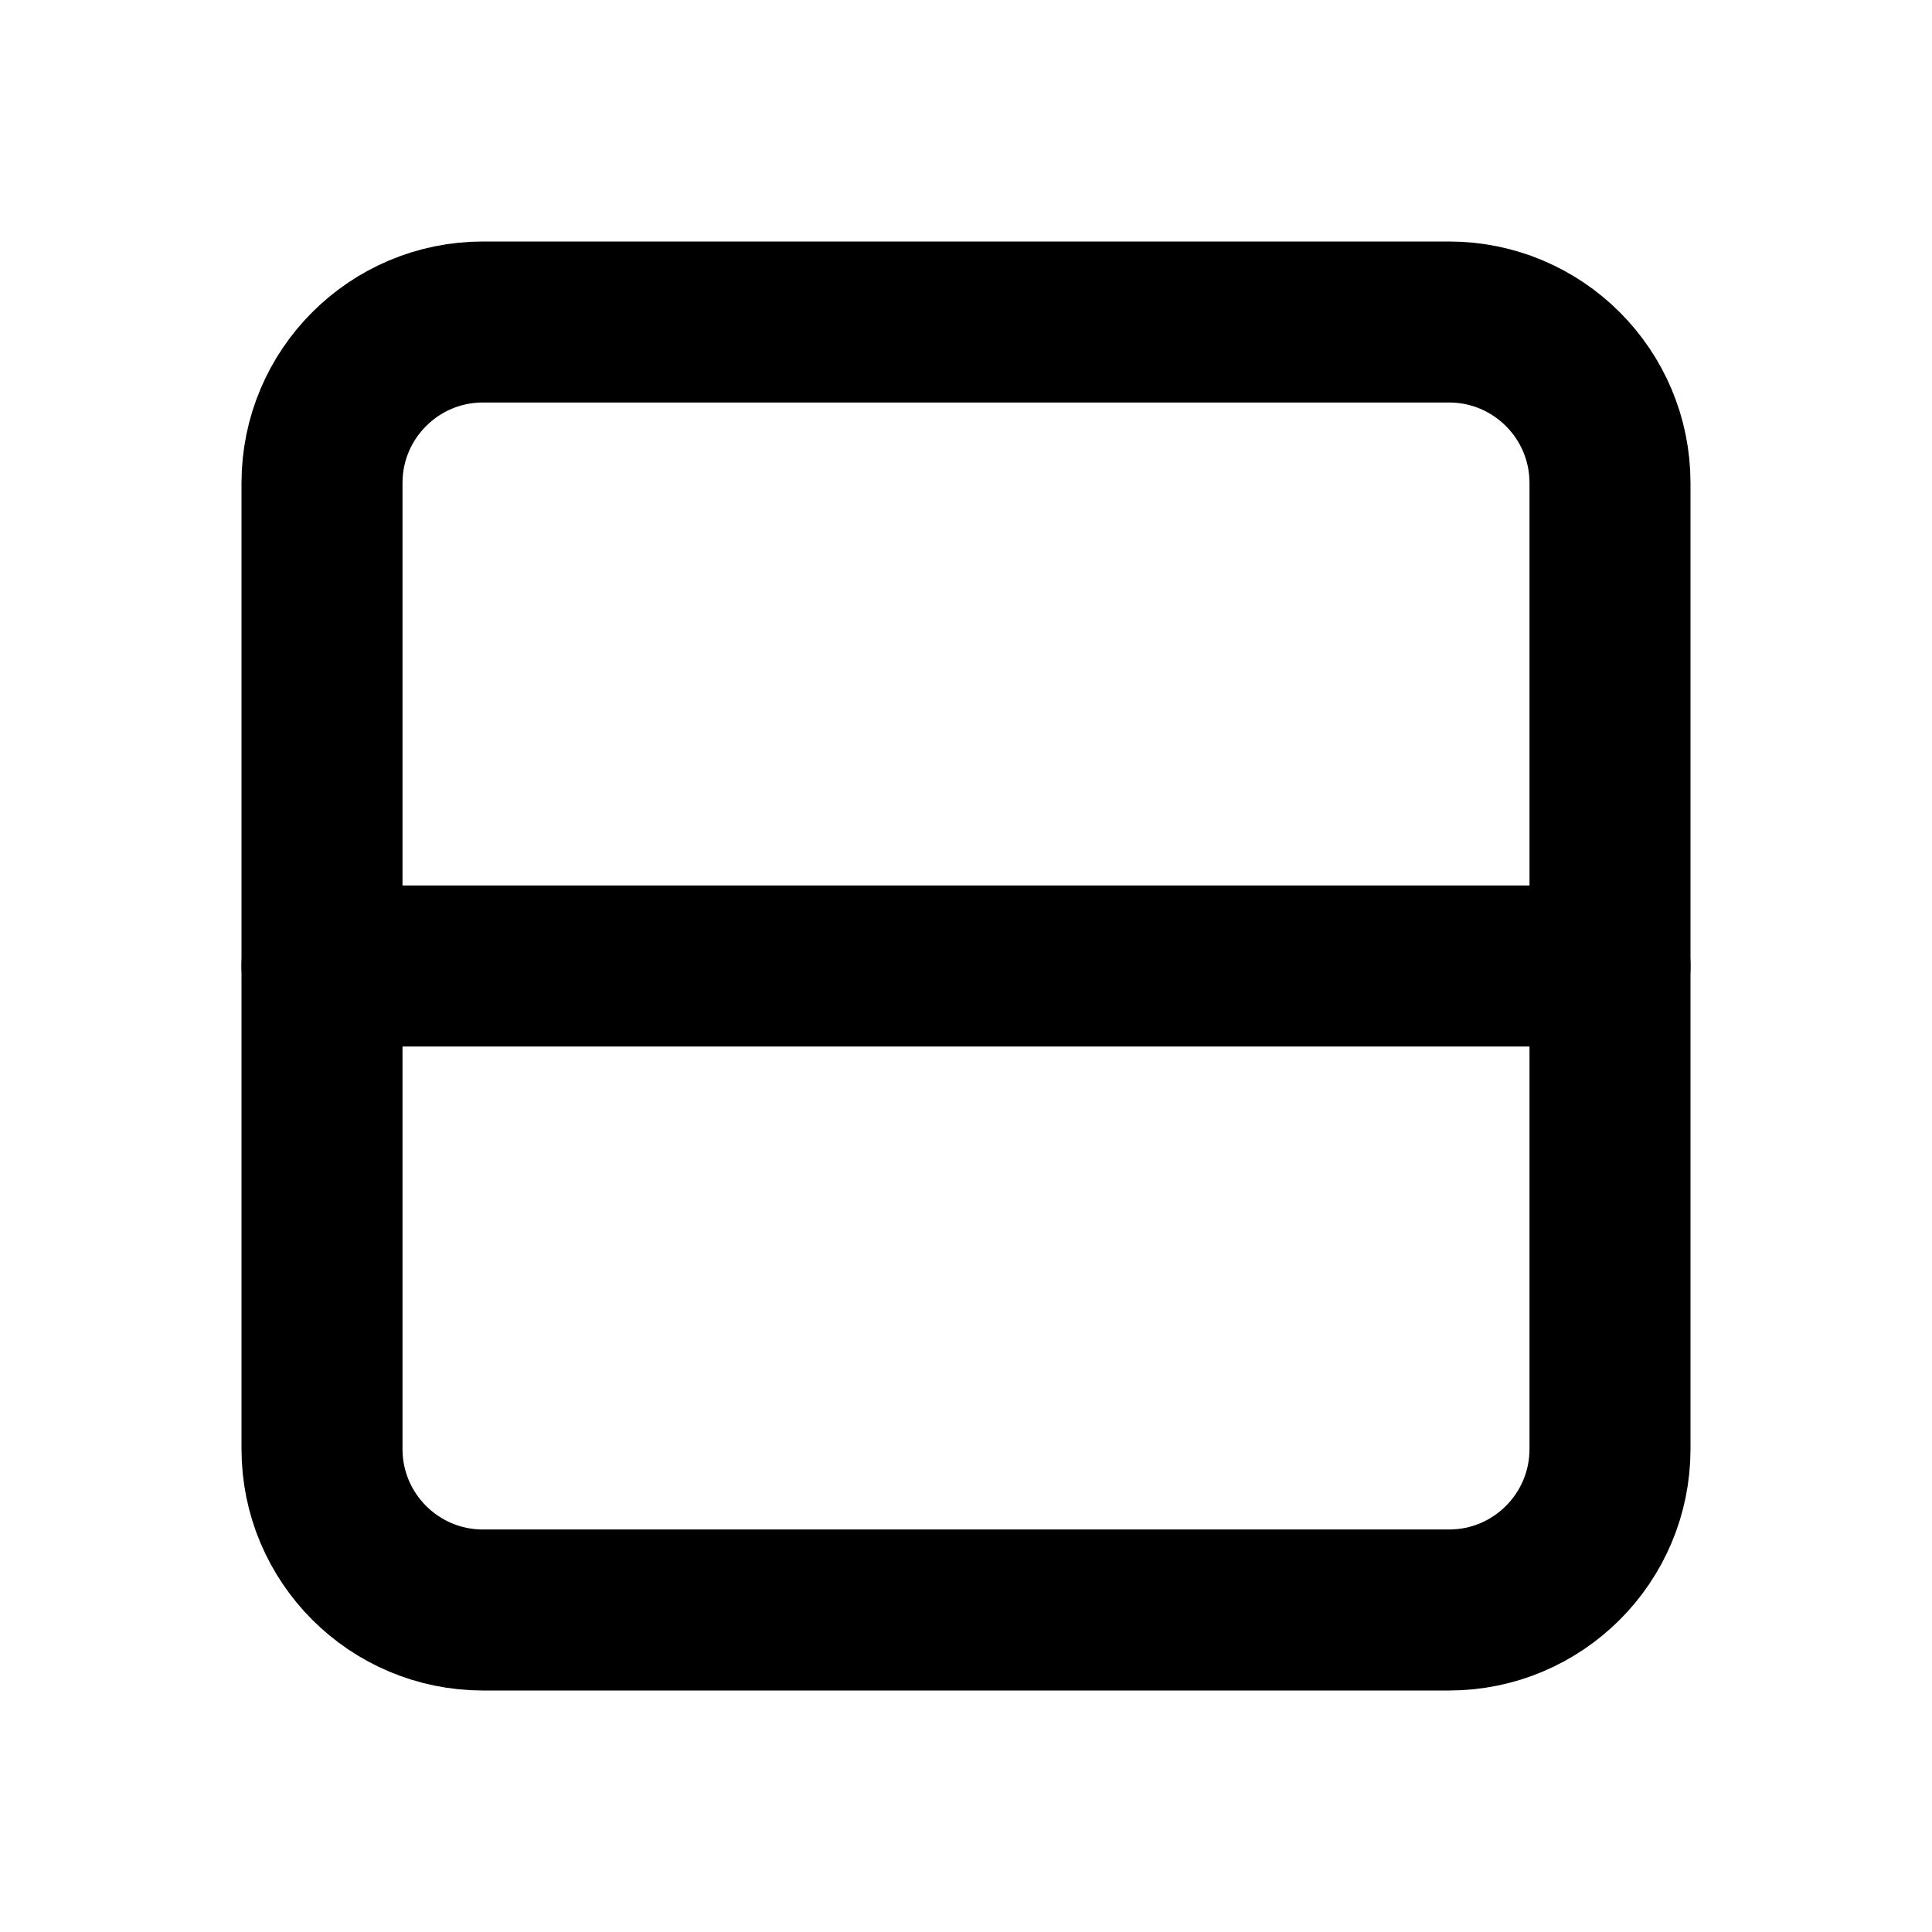
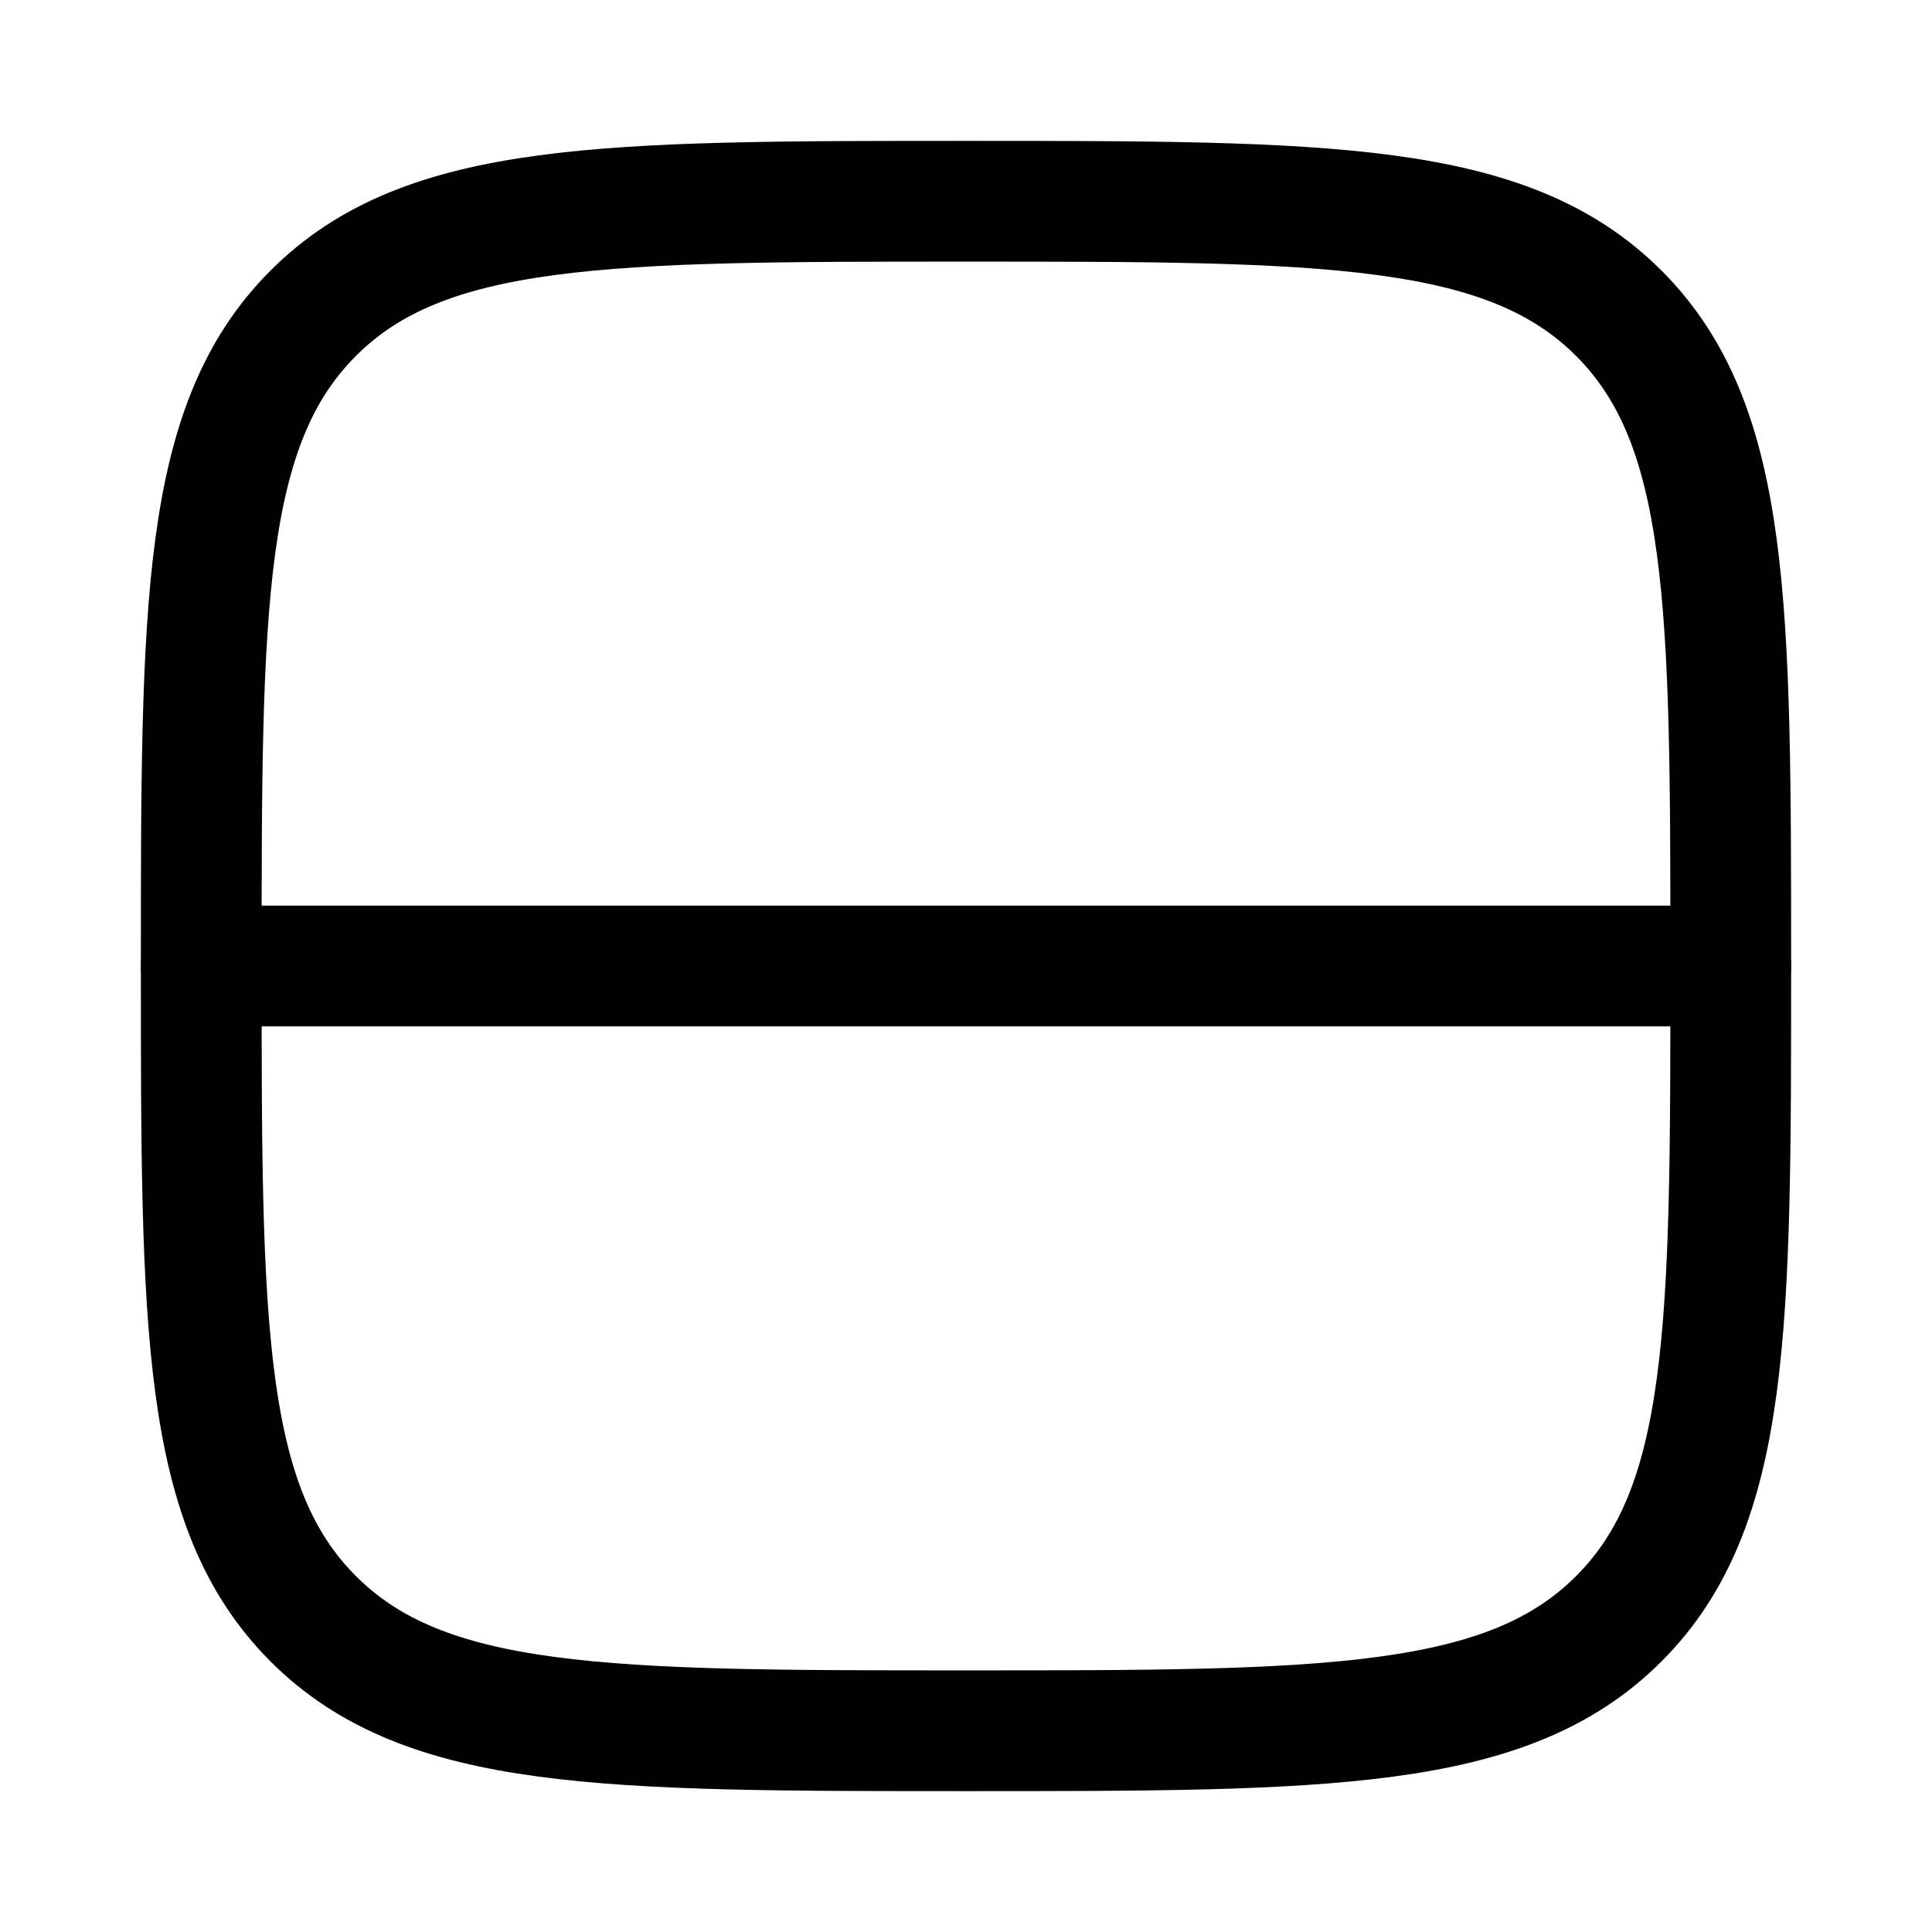
- <svg xmlns="http://www.w3.org/2000/svg" width="16" height="16" viewBox="0 0 24 24" fill="none" stroke="currentColor" stroke-width="2" stroke-linecap="round" stroke-linejoin="round">
-   <path d="M4 6a2 2 0 0 1 2 -2h12a2 2 0 0 1 2 2v12a2 2 0 0 1 -2 2h-12a2 2 0 0 1 -2 -2l0 -12" />
-   <path d="M4 12l16 0" />
+ <svg xmlns="http://www.w3.org/2000/svg" viewBox="0 0 24 24" width="24" height="24" fill="none" stroke="currentColor" stroke-width="1.5" stroke-linecap="round">
+   <path d="M20.109 3.891C21.5 5.282 21.5 7.522 21.5 12C21.5 16.478 21.5 18.718 20.109 20.109C18.718 21.5 16.478 21.5 12 21.5C7.522 21.5 5.282 21.5 3.891 20.109C2.5 18.718 2.5 16.478 2.5 12C2.5 7.522 2.5 5.282 3.891 3.891C5.282 2.5 7.522 2.5 12 2.5C16.478 2.5 18.718 2.5 20.109 3.891Z" stroke-linejoin="round" />
+   <path d="M21.5 12L2.501 12" />
</svg>
